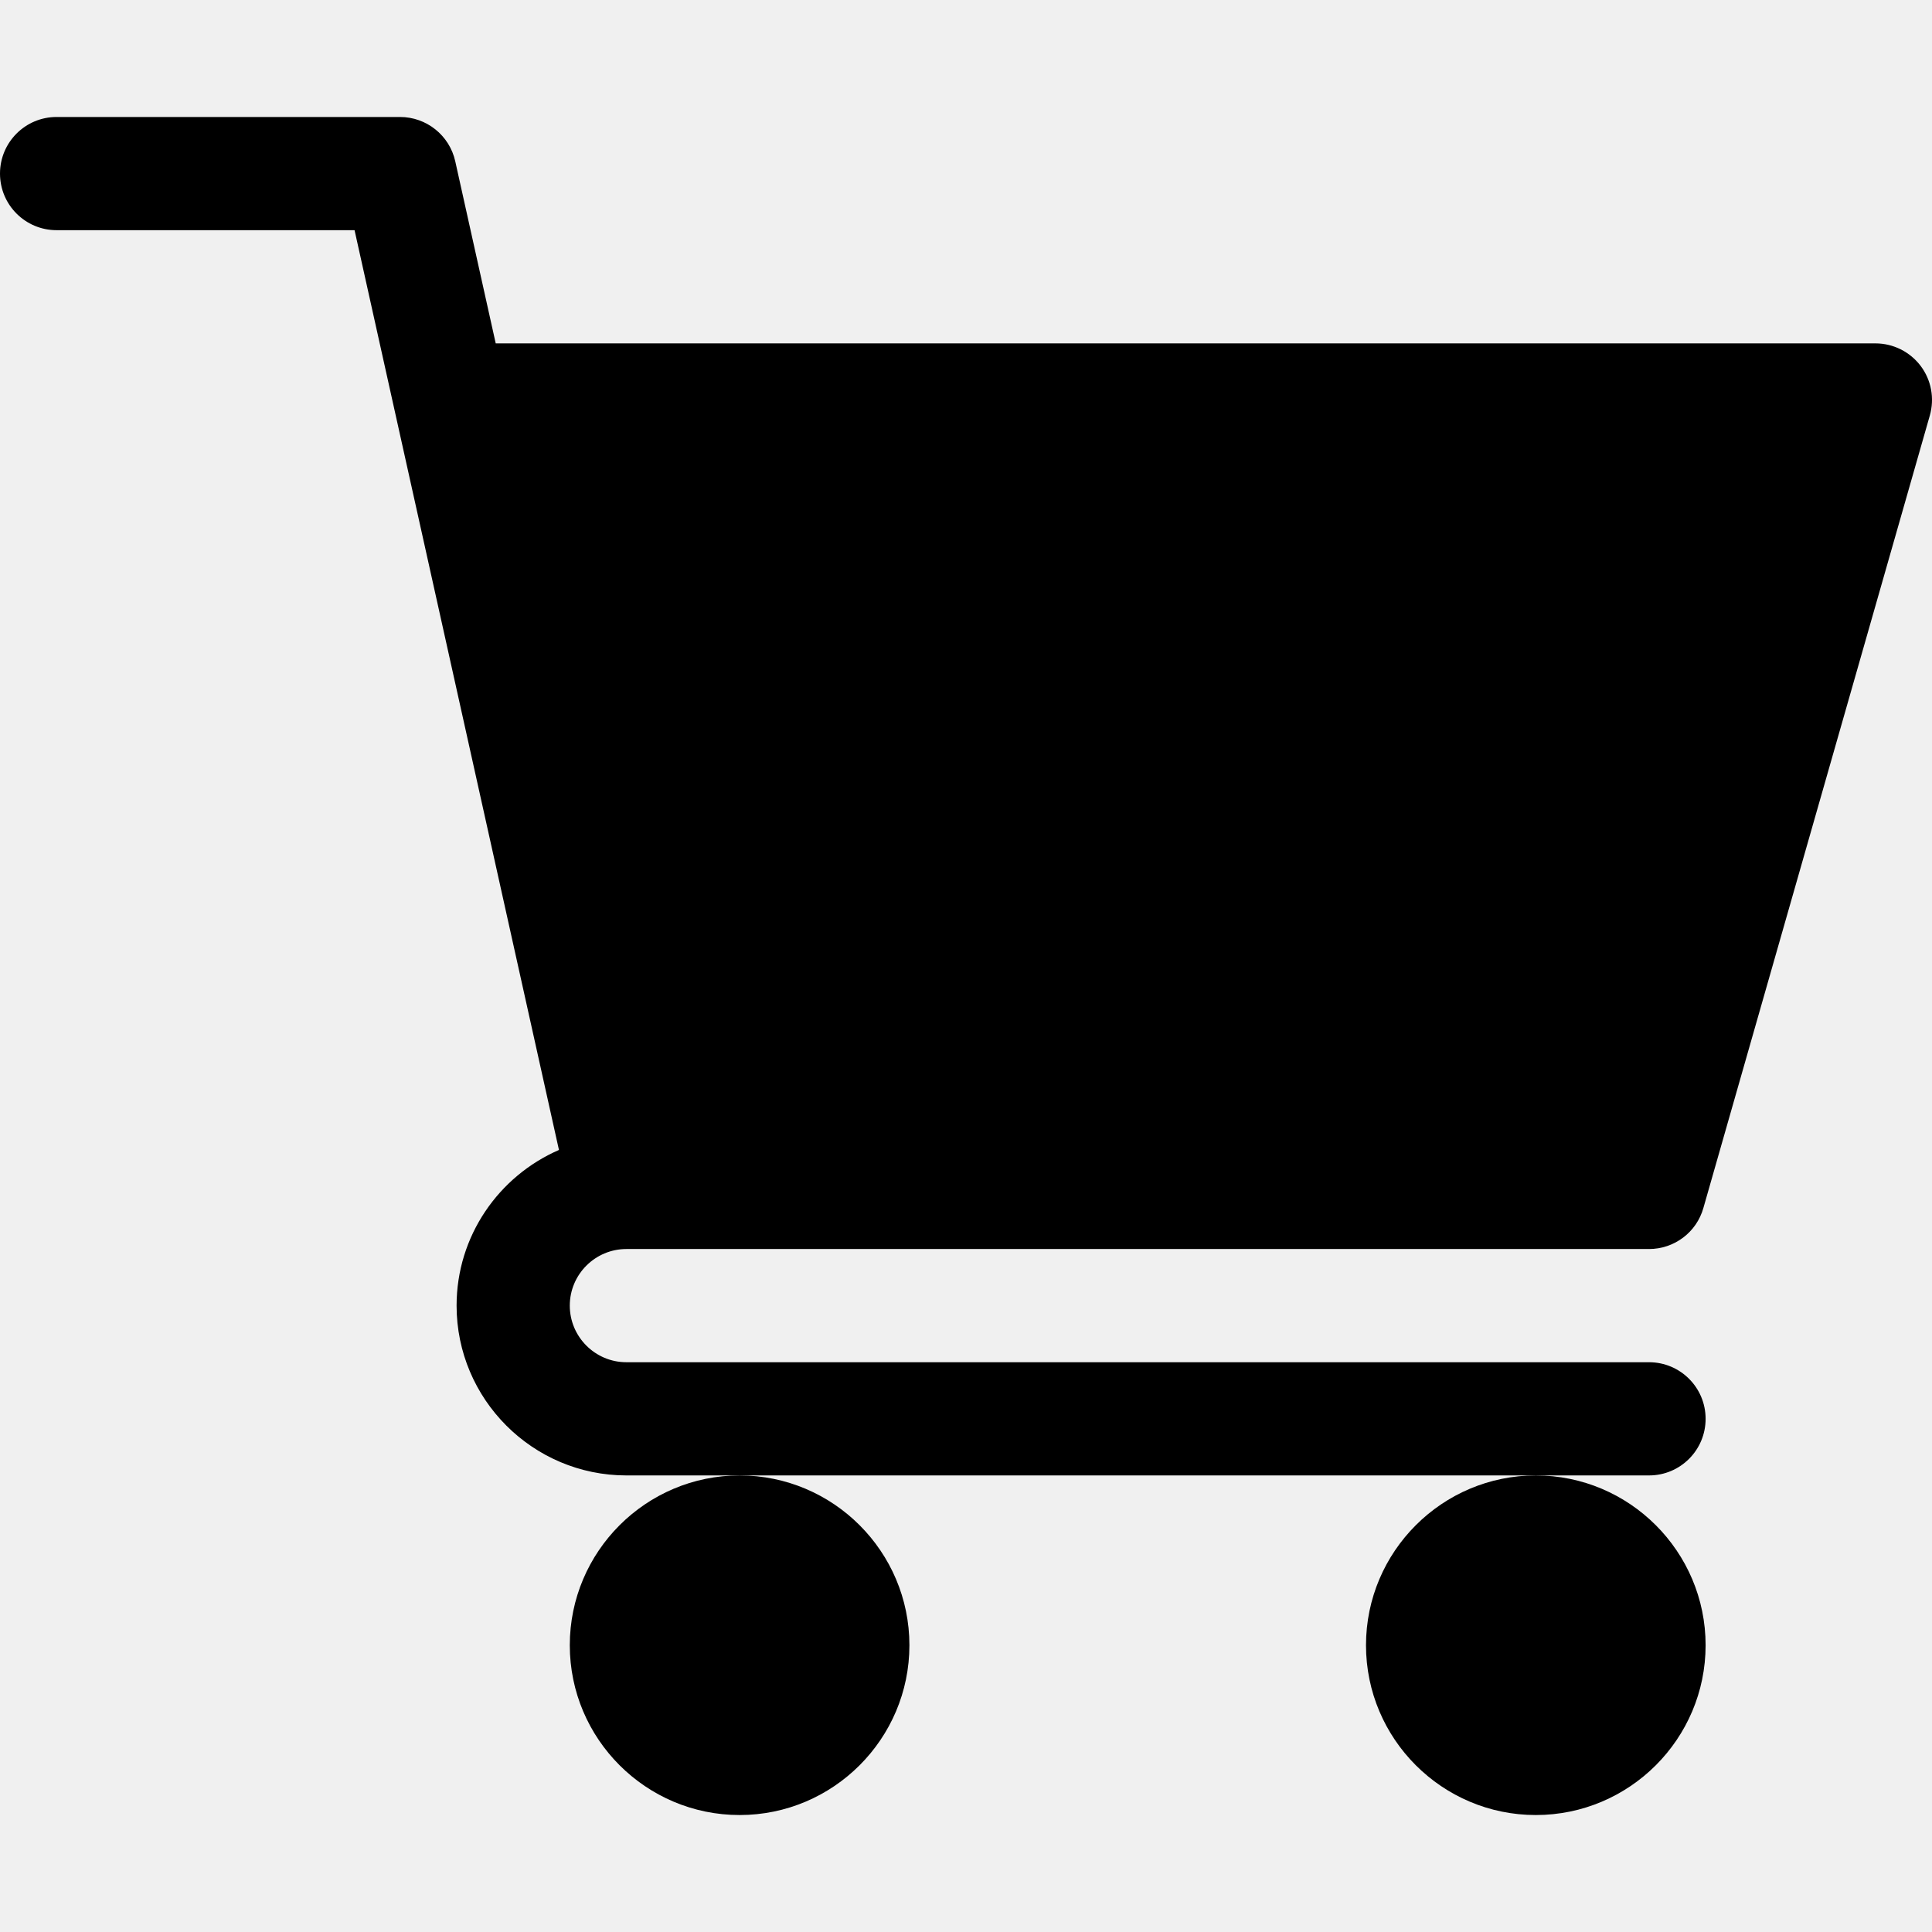
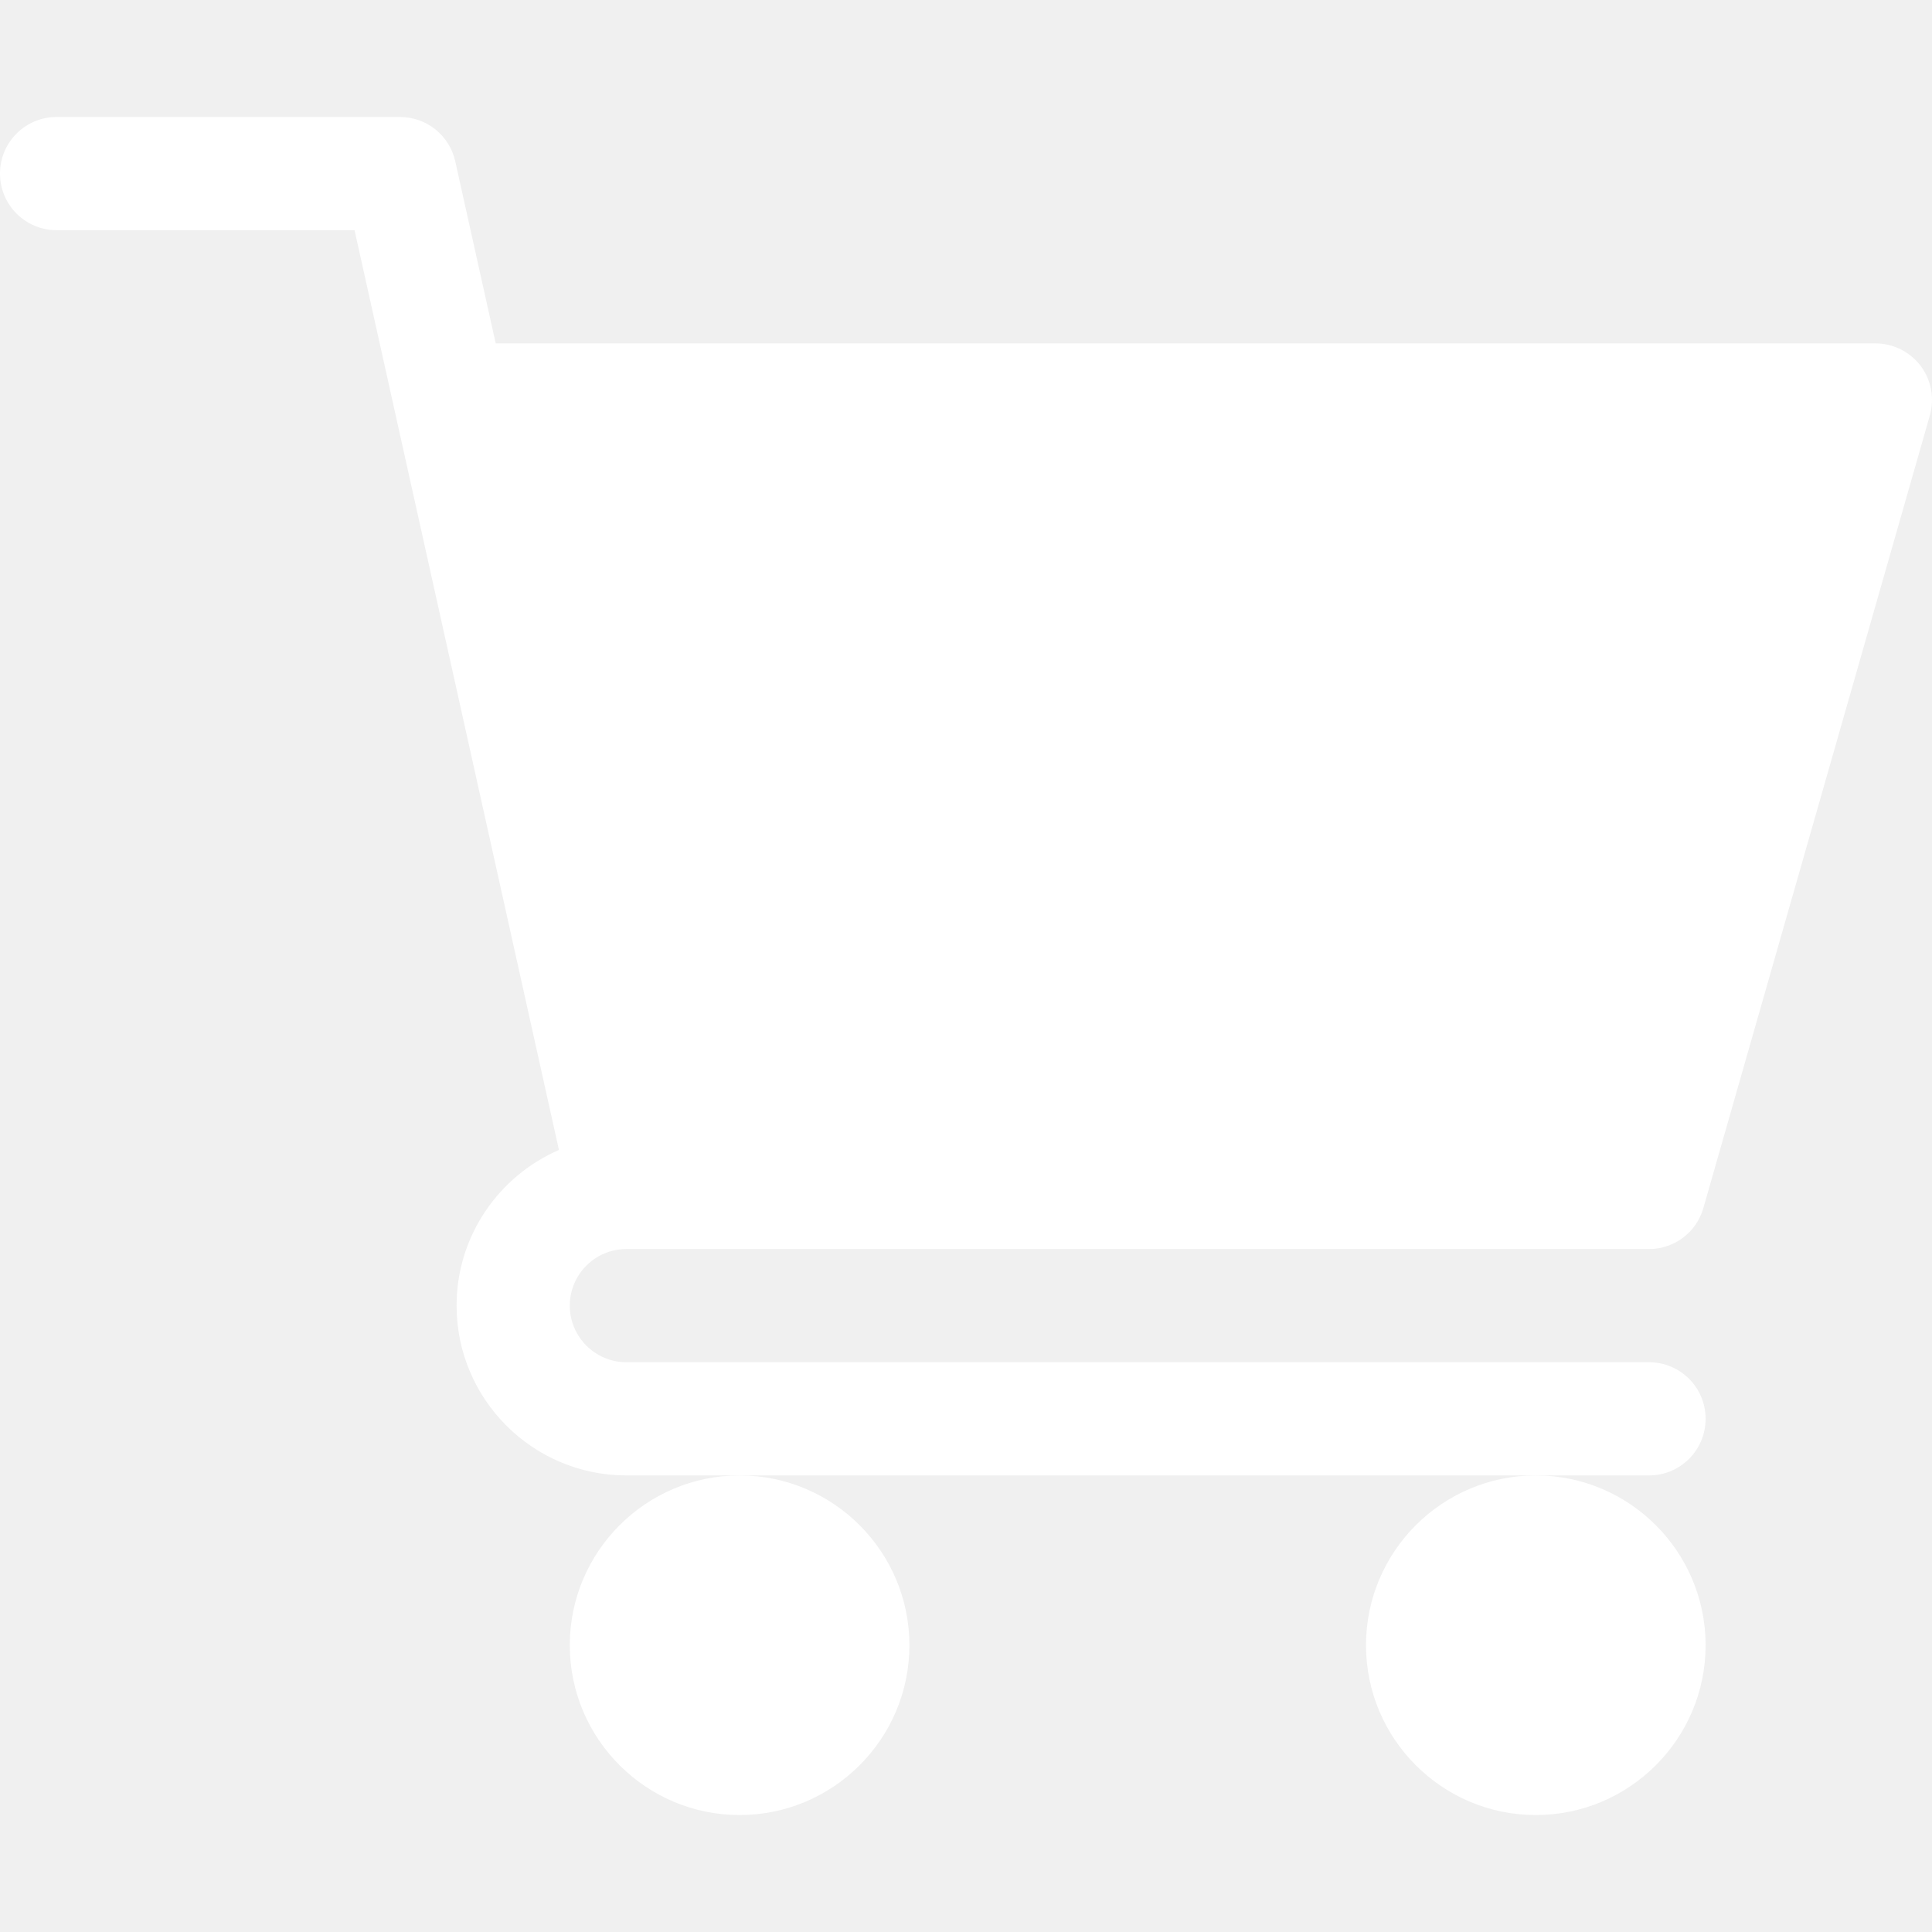
- <svg xmlns="http://www.w3.org/2000/svg" fill="black" height="20pt" viewBox="0 -31 512 512" width="20pt">
+ <svg xmlns="http://www.w3.org/2000/svg" fill="white" height="20pt" viewBox="0 -31 512 512" width="20pt">
  <path d="m166 300.004h271.004c6.711 0 12.598-4.438 14.414-10.883l60.004-210.004c1.289-4.527.406-9.391-2.434-13.152-2.844-3.75-7.266-5.965-11.984-5.965h-365.633l-10.723-48.25c-1.523-6.871-7.617-11.75-14.648-11.75h-91c-8.289 0-15 6.711-15 15 0 8.293 6.711 15 15 15h78.961l54.168 243.75c-15.938 6.93-27.129 22.793-27.129 41.254 0 24.812 20.188 45 45 45h271.004c8.293 0 15-6.707 15-15 0-8.289-6.707-15-15-15h-271.004c-8.262 0-15-6.723-15-15s6.738-15 15-15zm0 0" />
  <path d="m151 405.004c0 24.816 20.188 45 45.004 45 24.812 0 45-20.184 45-45 0-24.812-20.188-45-45-45-24.816 0-45.004 20.188-45.004 45zm0 0" />
  <path d="m362.004 405.004c0 24.816 20.188 45 45 45 24.816 0 45-20.184 45-45 0-24.812-20.184-45-45-45-24.812 0-45 20.188-45 45zm0 0" />
</svg>
